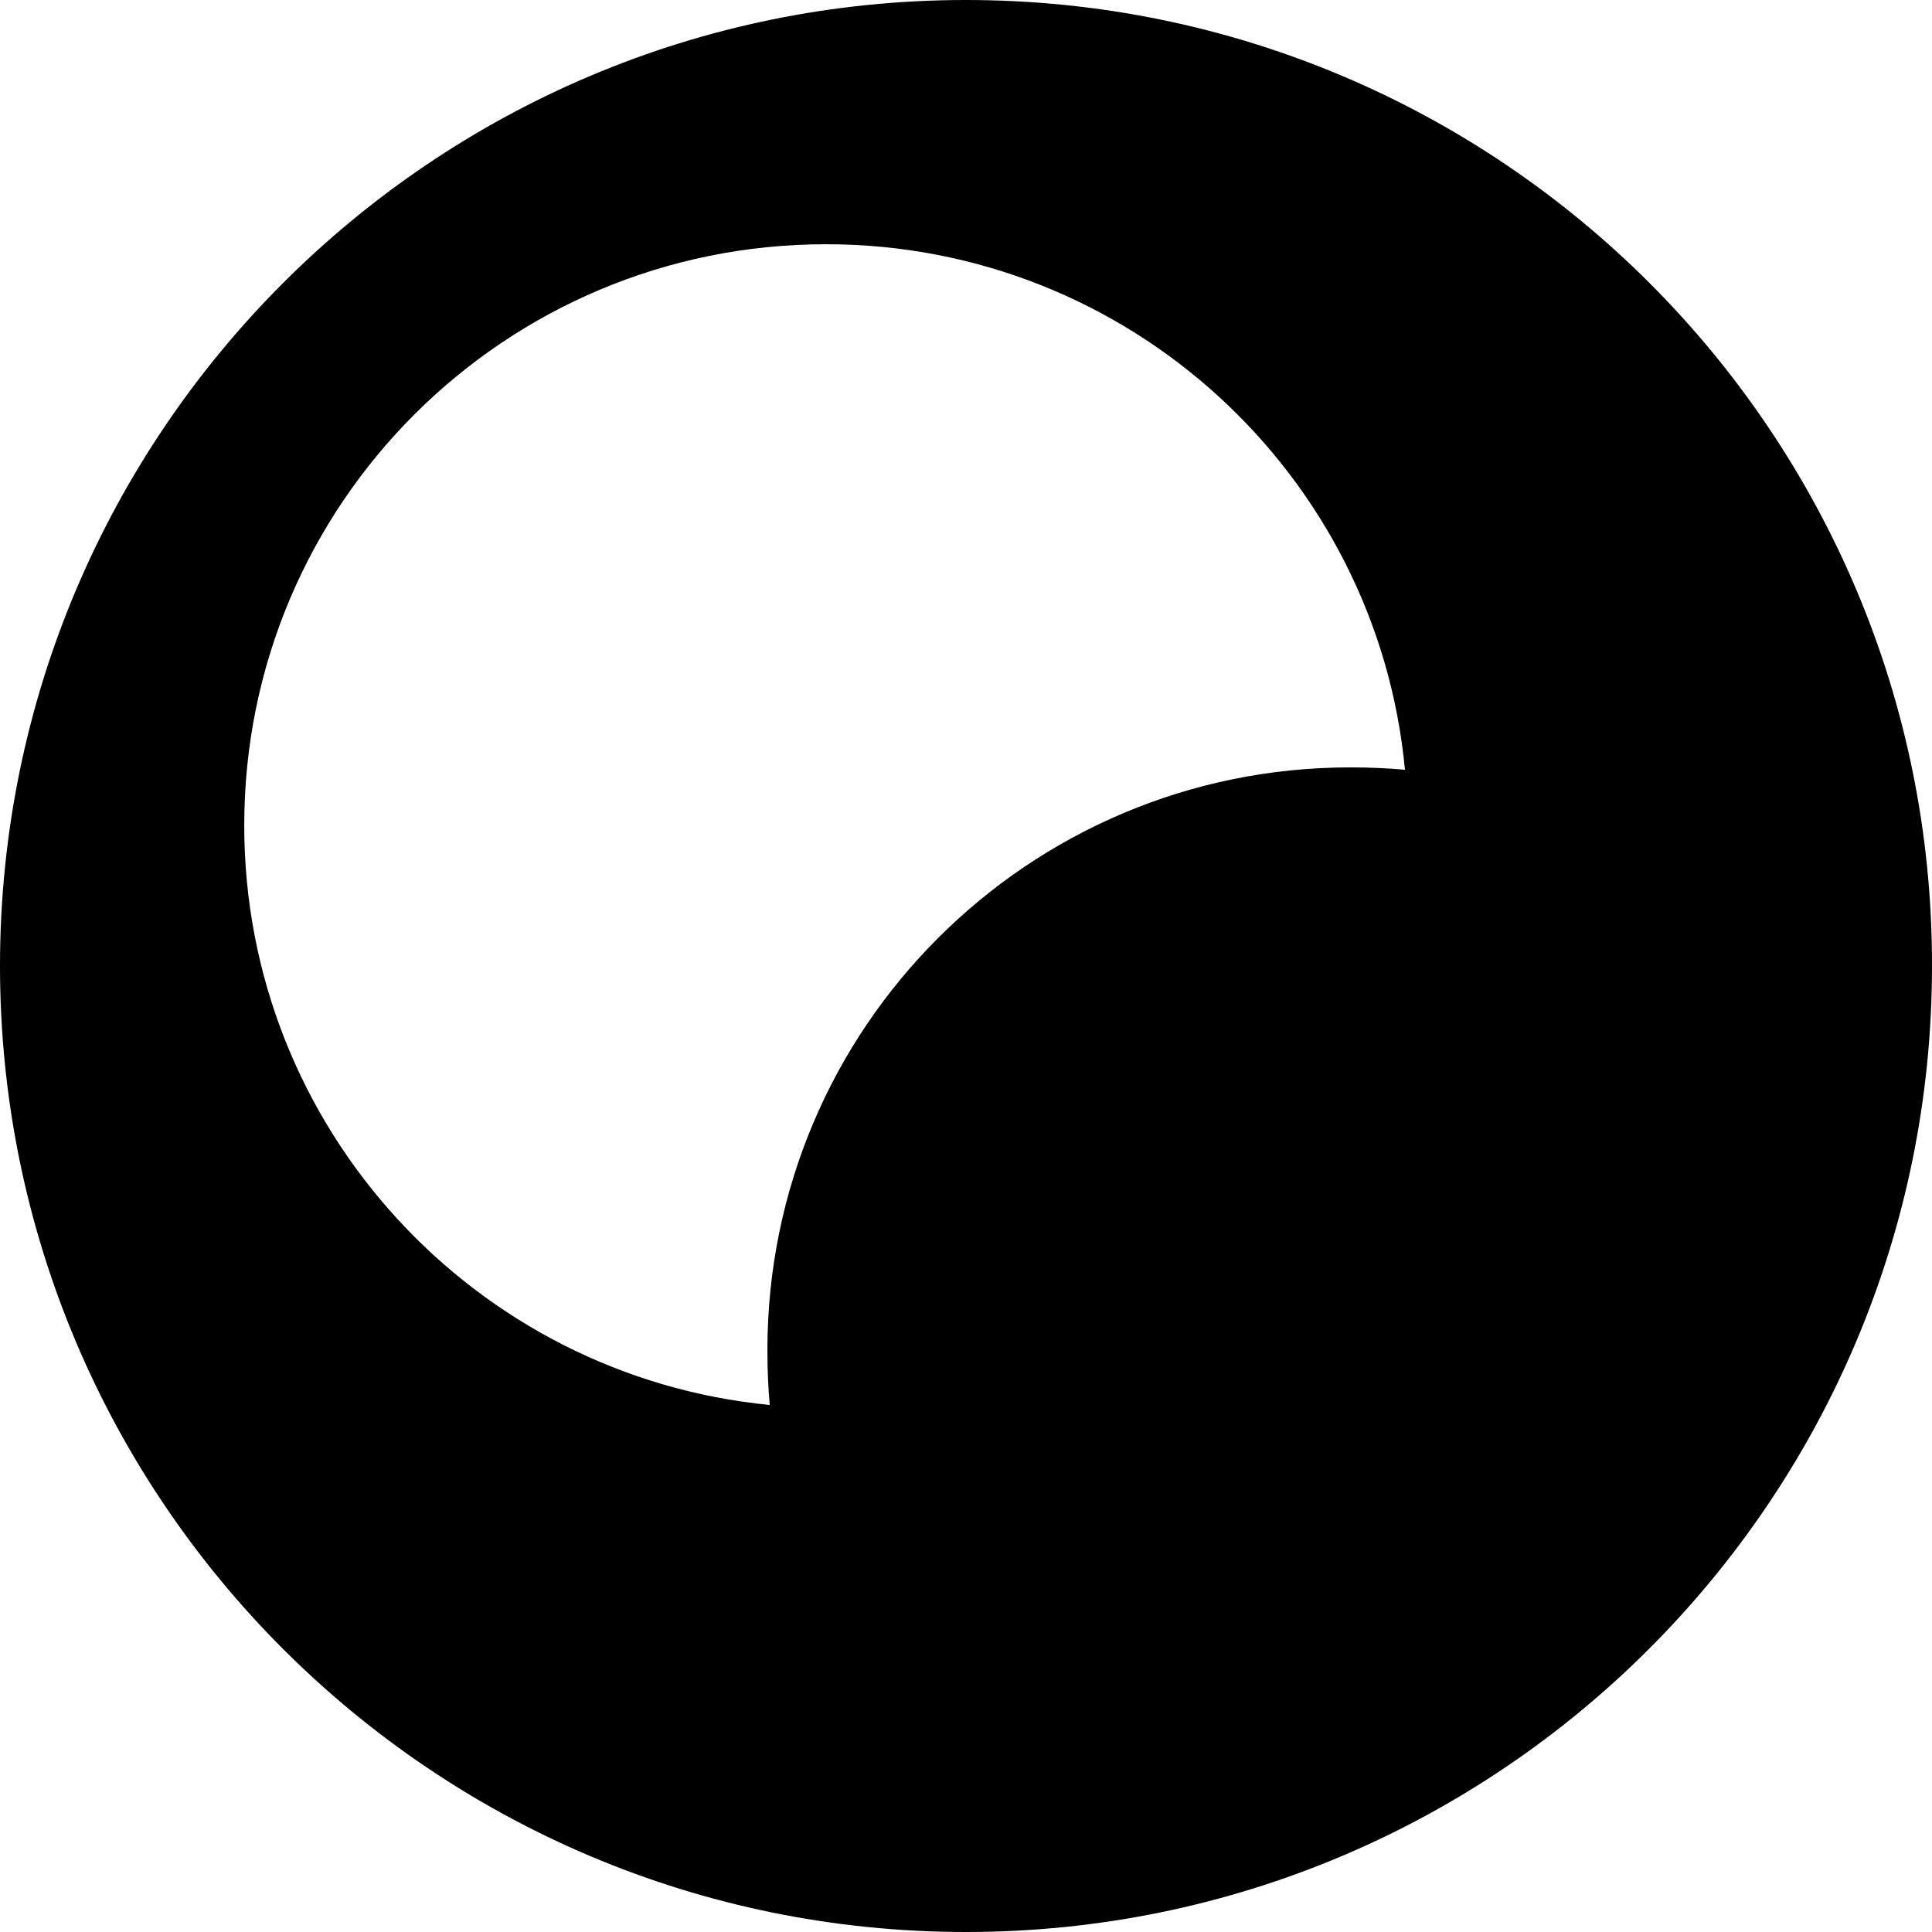
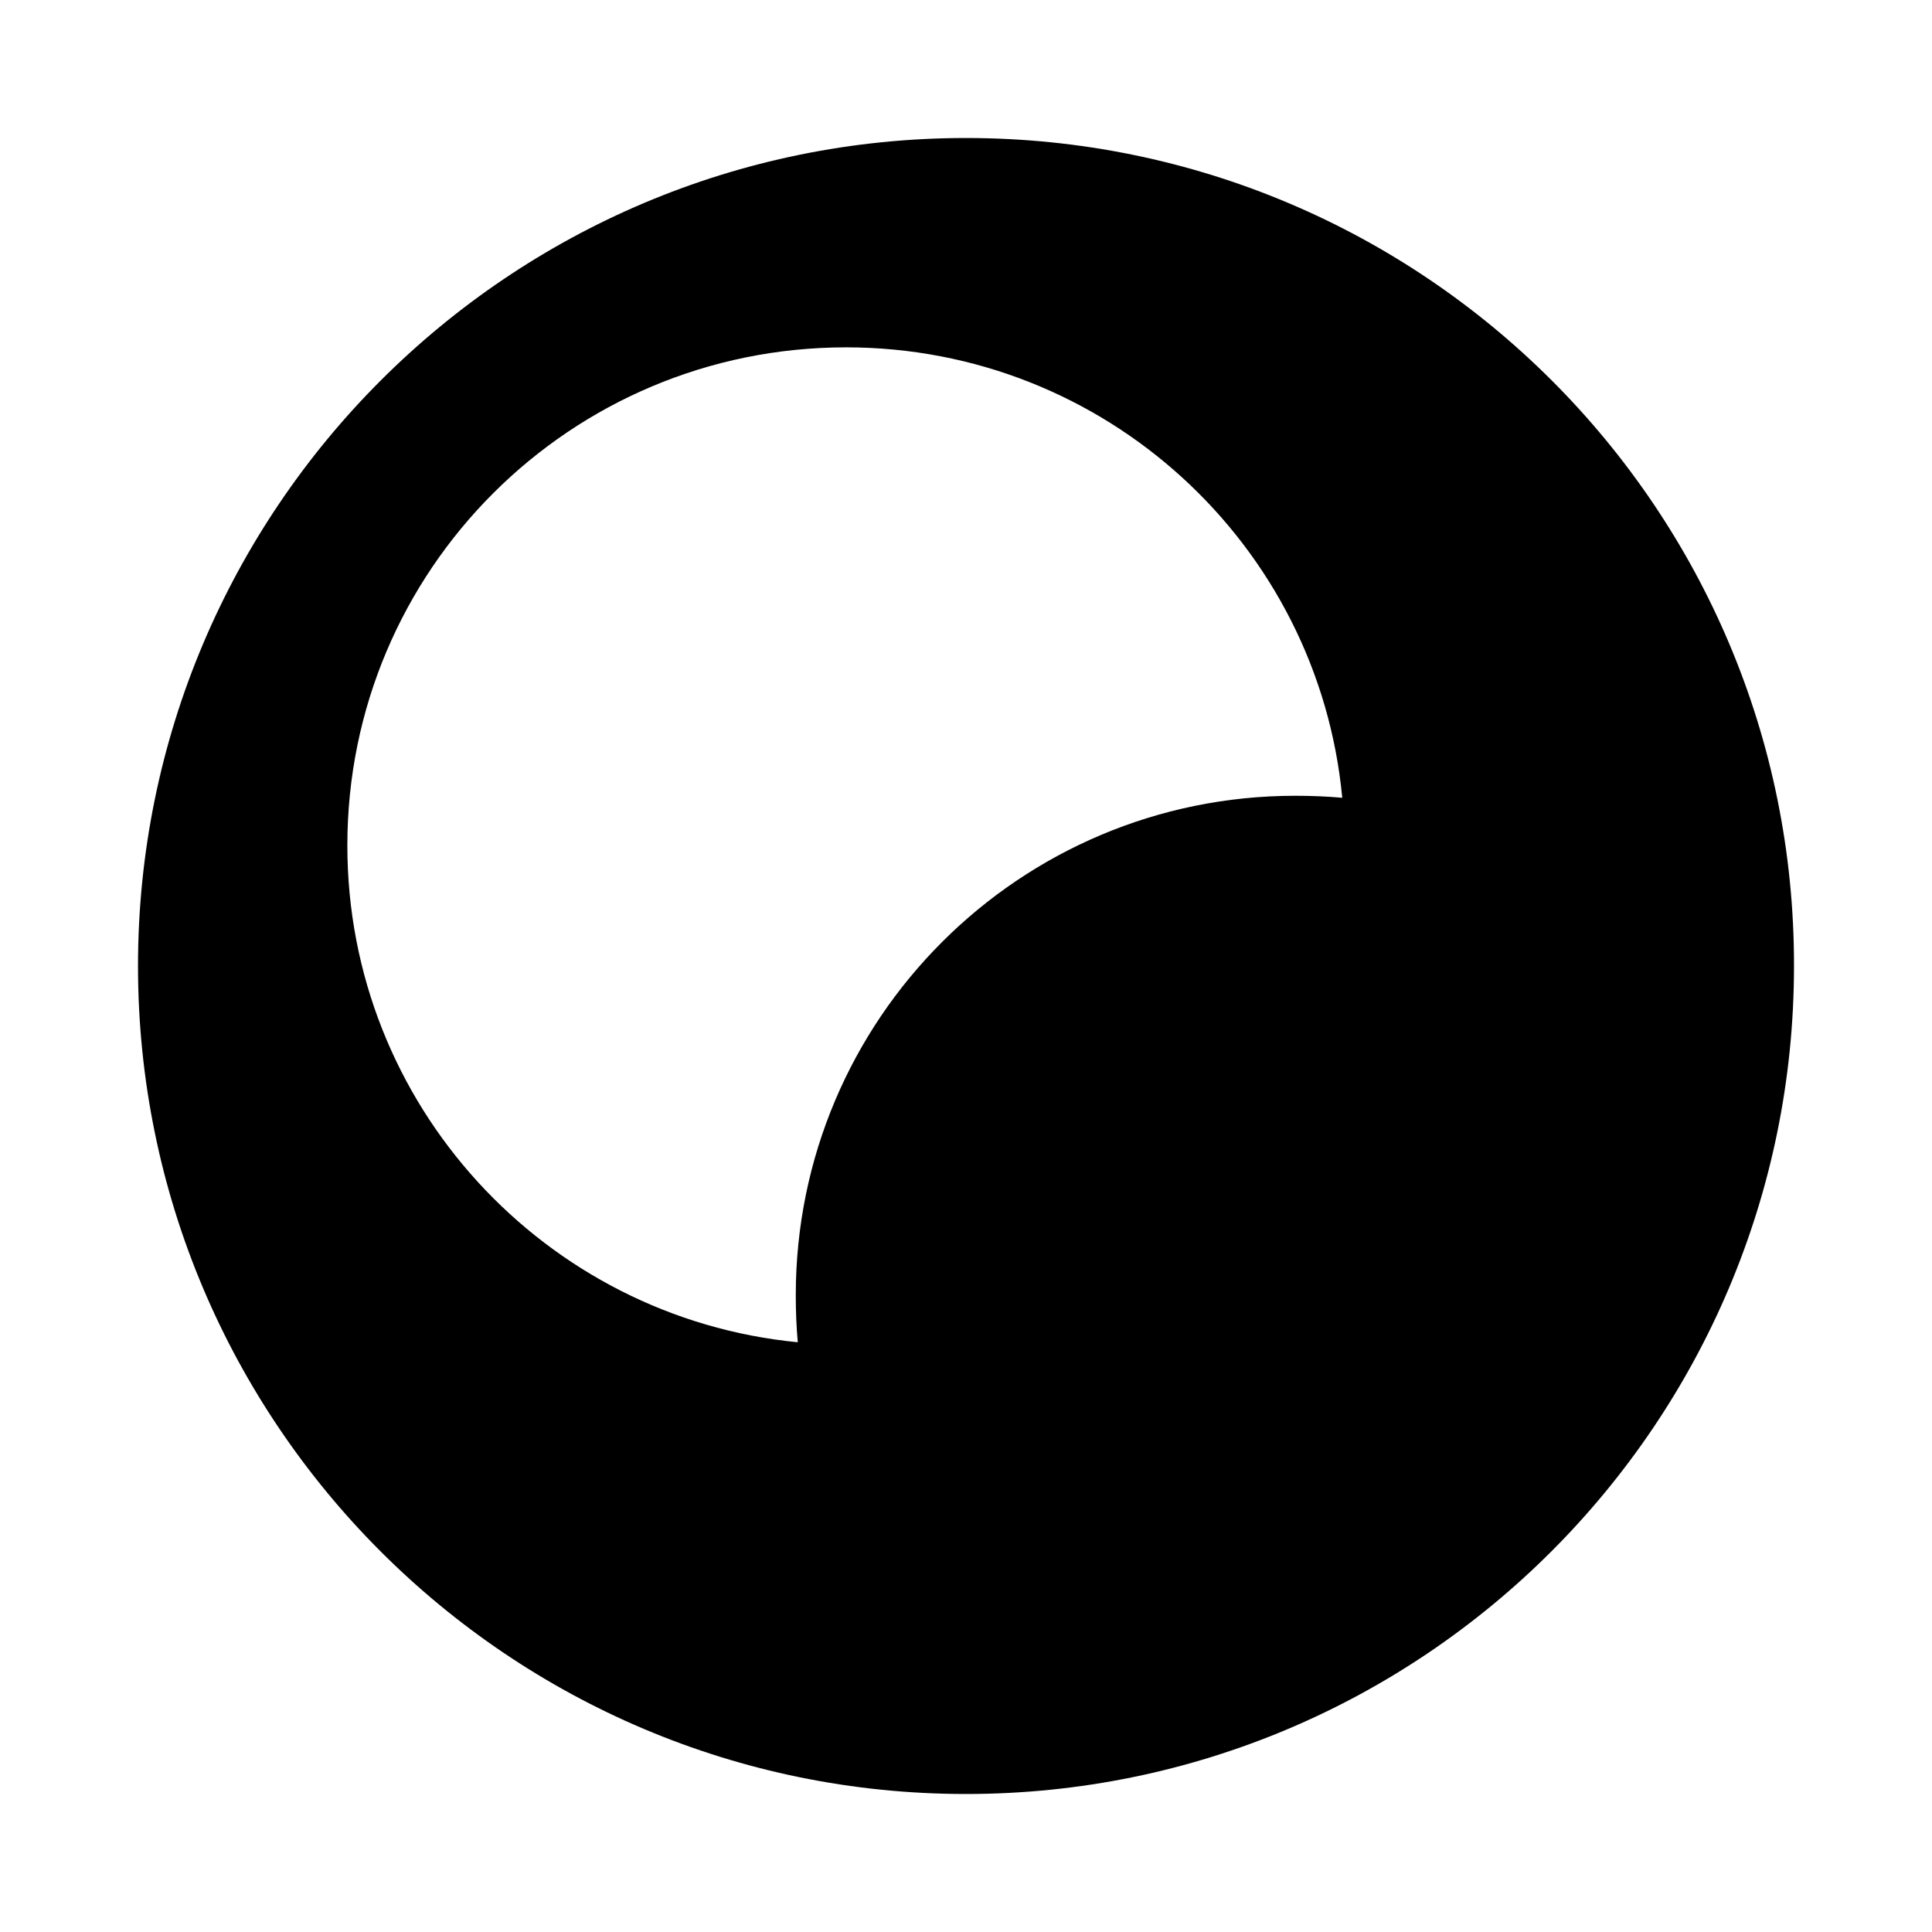
- <svg xmlns="http://www.w3.org/2000/svg" width="72" height="72" viewBox="0 0 24 24" fill="none">
-   <style type="text/css">
- 	.fillBlack{fill:#000000;}
-     </style>
-   <path class="fillBlack" fill-rule="evenodd" clip-rule="evenodd" d="M12 0C5.376 0 0 5.376 0 12C0 18.624 5.376 24 12 24C18.624 24 24 18.624 24 12C24.01 5.376 18.634 0 12 0ZM3.034 10.253C3.034 6.259 6.269 3.034 10.262 3.034C14.016 3.034 17.107 5.894 17.453 9.562C17.232 9.542 17.002 9.533 16.771 9.533C12.778 9.533 9.533 12.768 9.533 16.771C9.533 17.002 9.542 17.232 9.562 17.453C5.904 17.098 3.034 14.016 3.034 10.253Z" />
+ <svg xmlns="http://www.w3.org/2000/svg" viewBox="-2 -2 28 28" fill="black">
+   <path fill-rule="evenodd" clip-rule="evenodd" d="M12 0C5.376 0 0 5.376 0 12C0 18.624 5.376 24 12 24C18.624 24 24 18.624 24 12C24.01 5.376 18.634 0 12 0ZM3.034 10.253C3.034 6.259 6.269 3.034 10.262 3.034C14.016 3.034 17.107 5.894 17.453 9.562C17.232 9.542 17.002 9.533 16.771 9.533C12.778 9.533 9.533 12.768 9.533 16.771C9.533 17.002 9.542 17.232 9.562 17.453C5.904 17.098 3.034 14.016 3.034 10.253Z" />
</svg>
